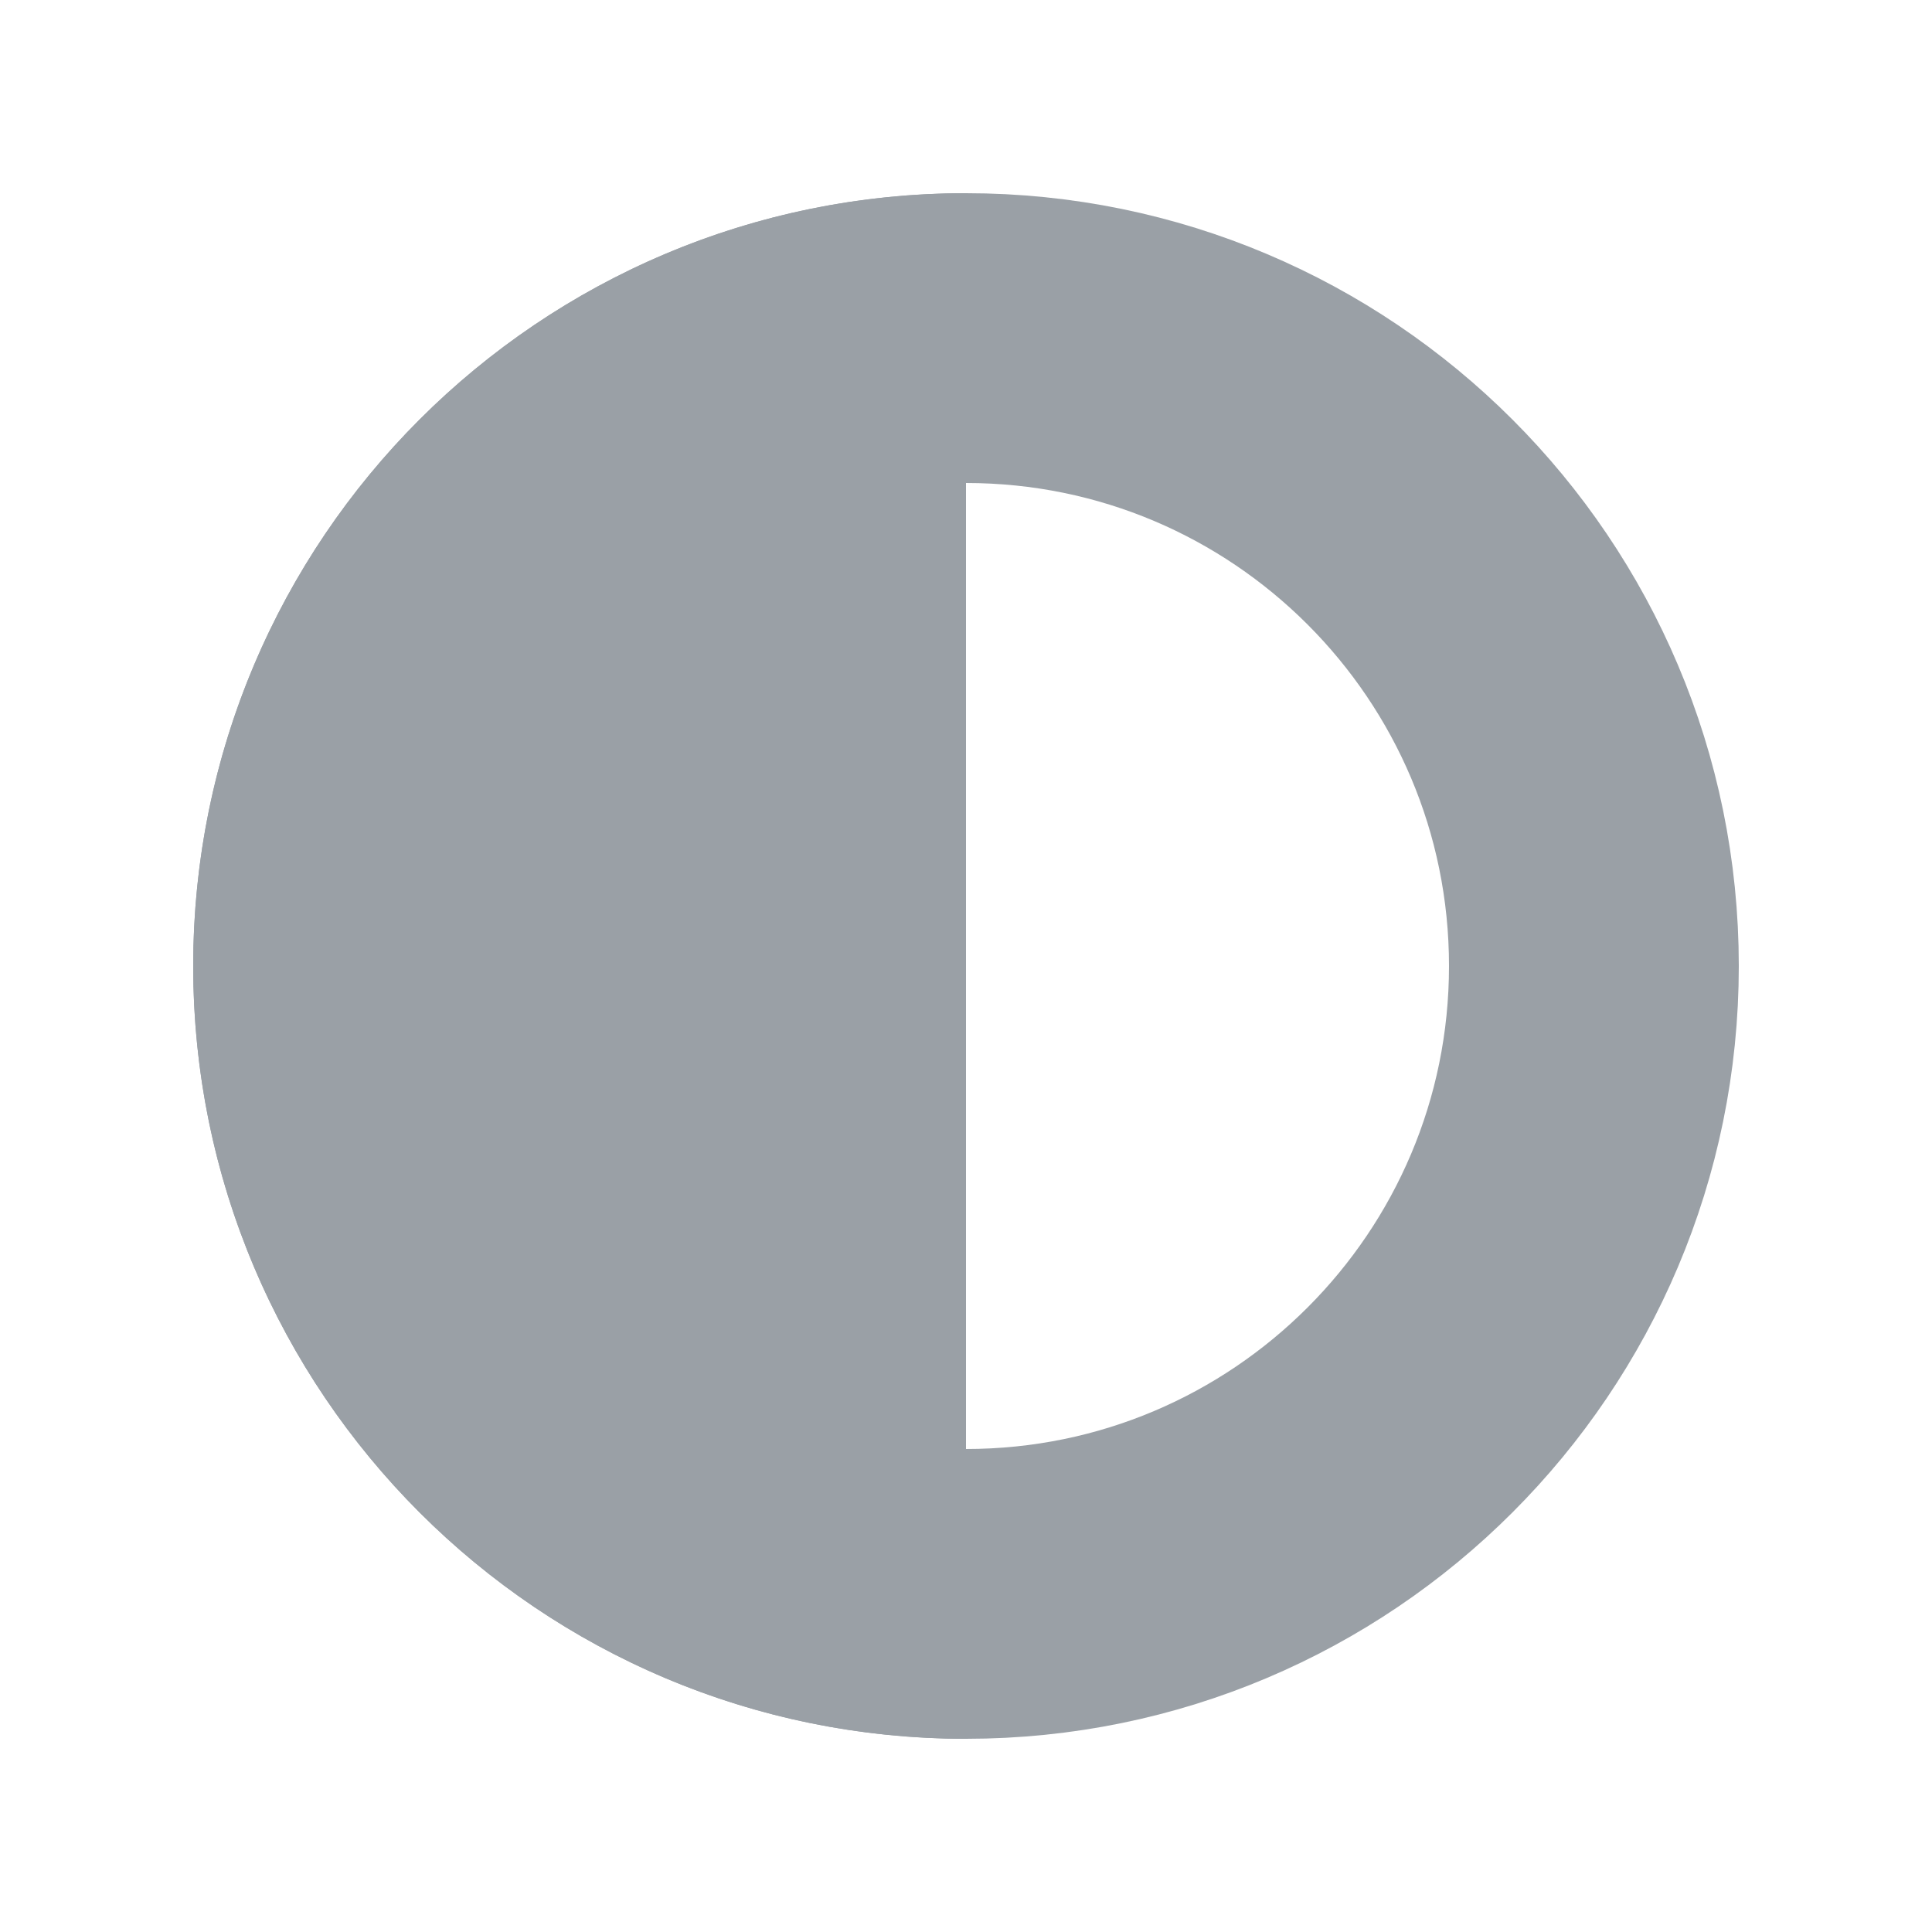
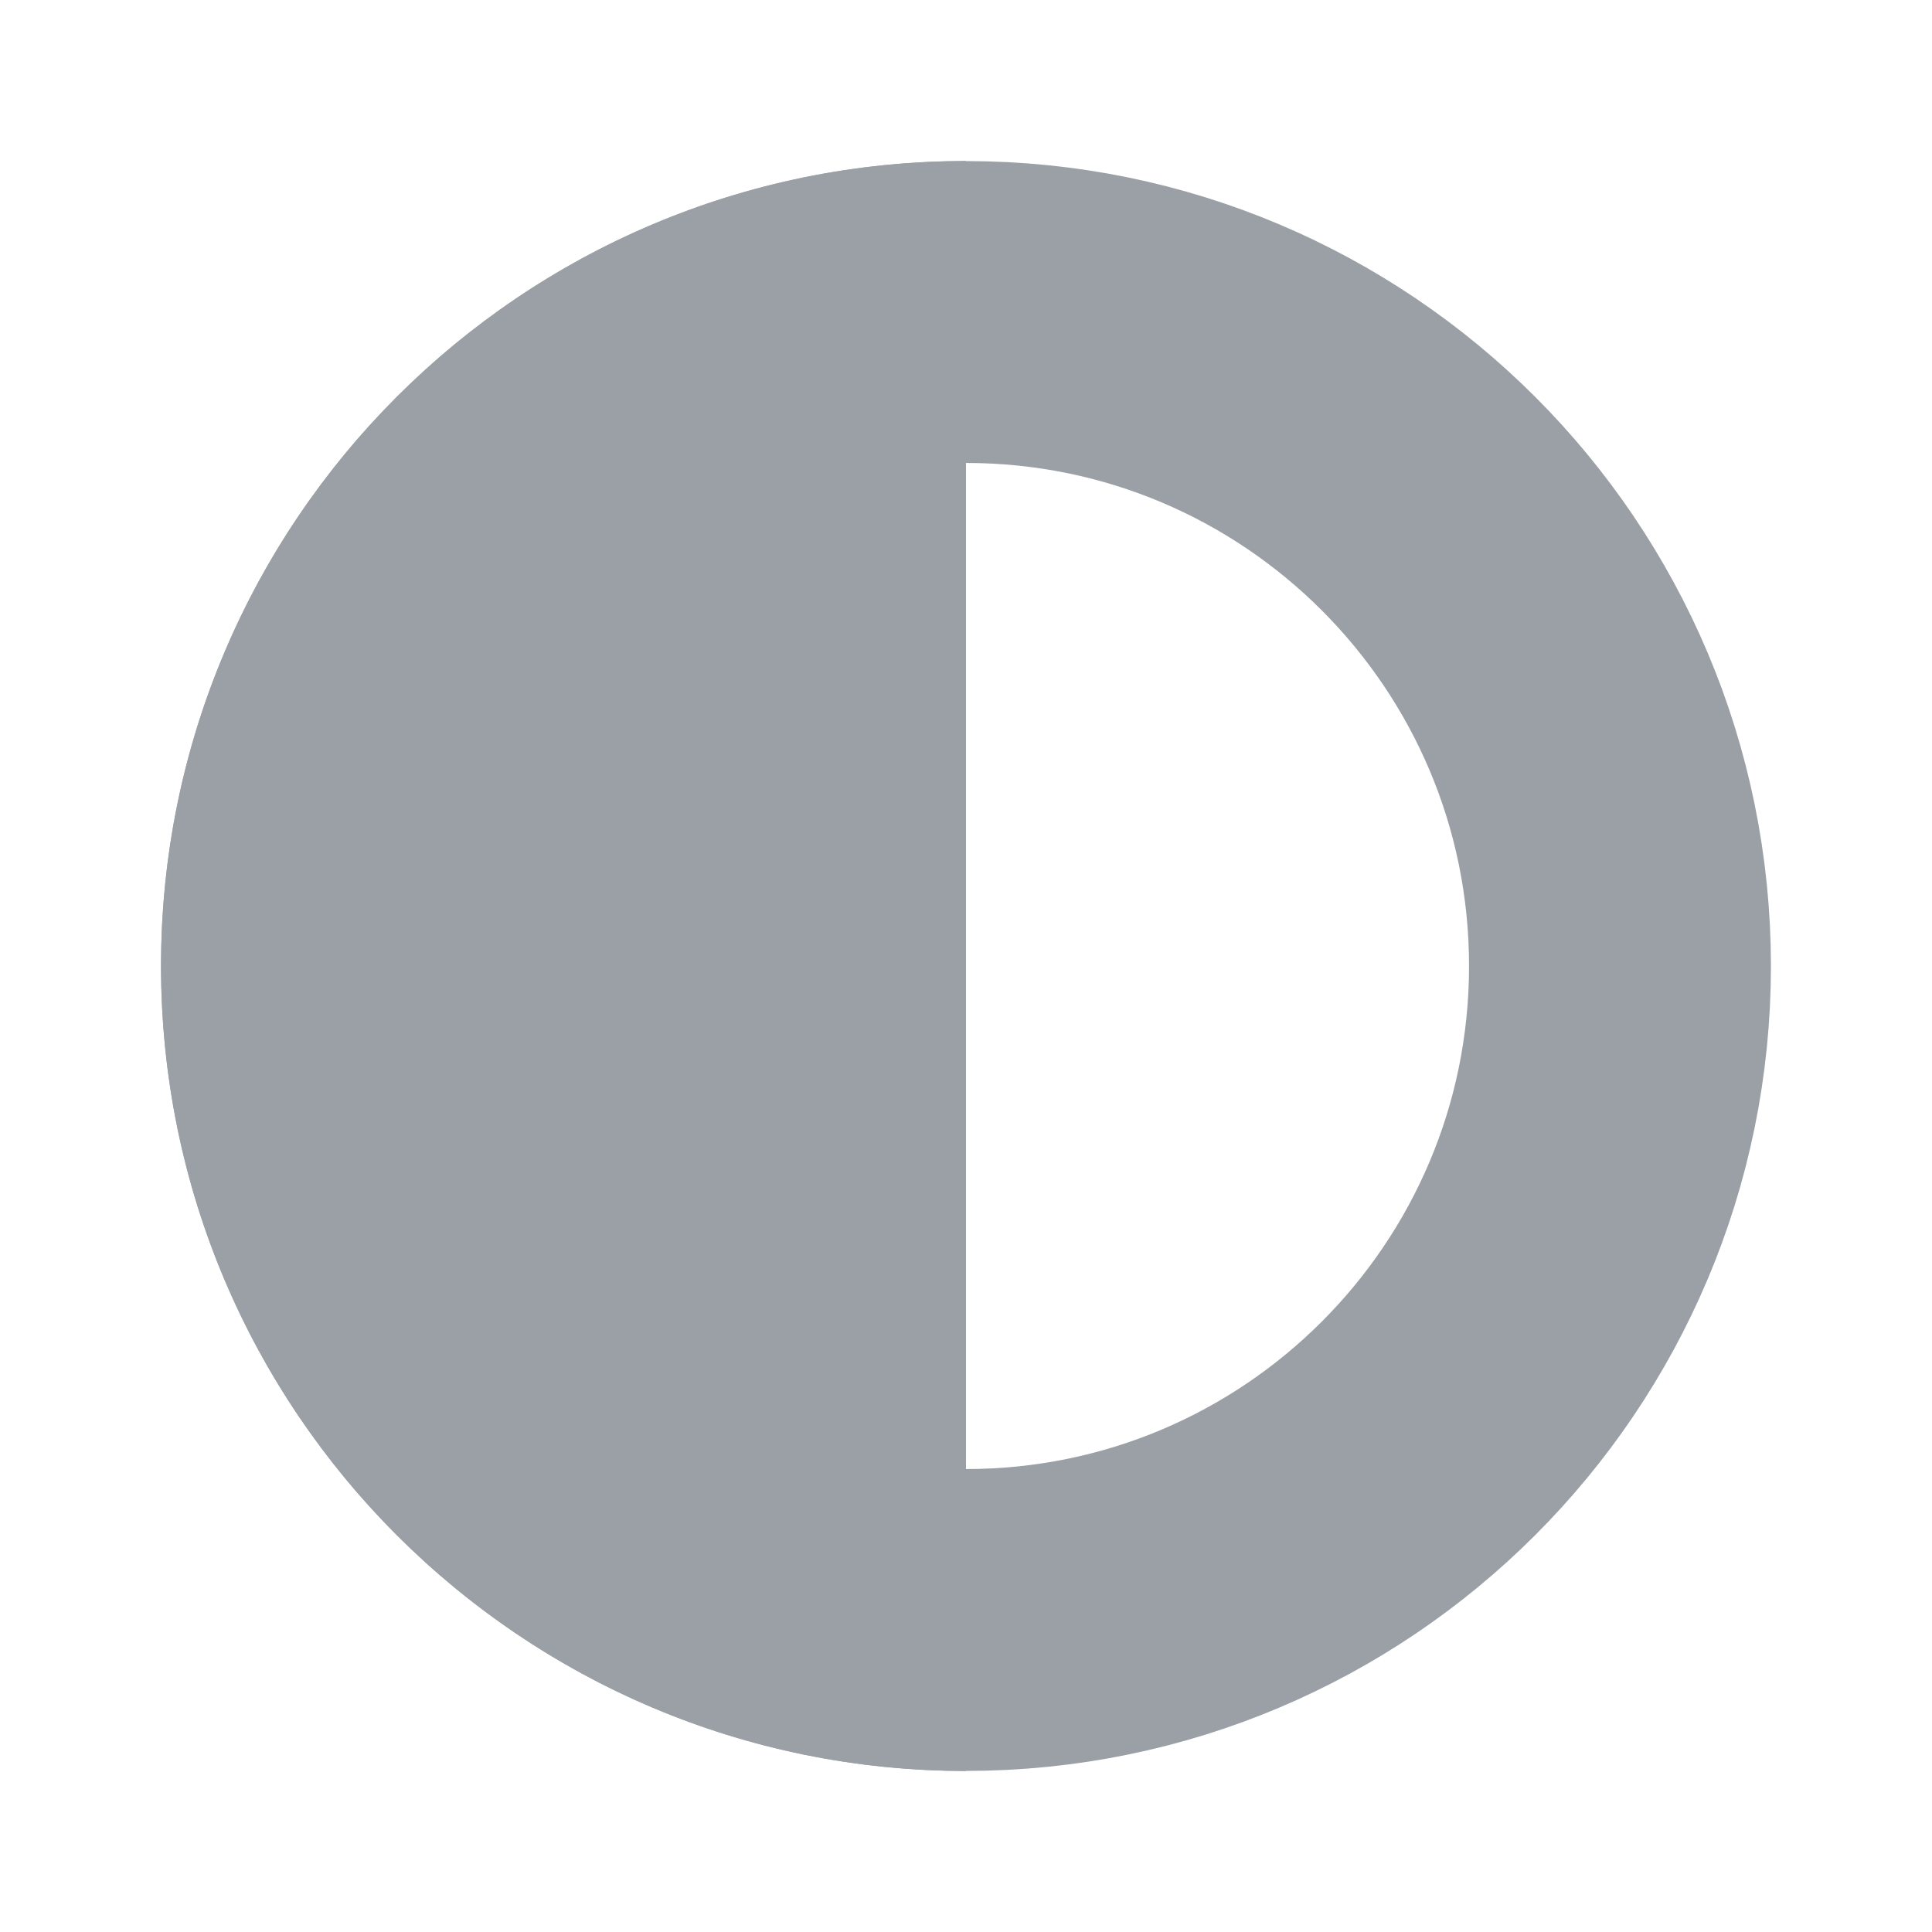
- <svg xmlns="http://www.w3.org/2000/svg" width="10" height="10" fill="none">
-   <circle cx="5" cy="5" r="3.25" stroke="#9AA0A6" stroke-width="1.5" />
-   <path fill-rule="evenodd" clip-rule="evenodd" d="M5 9V1h.01H5a4 4 0 100 8z" fill="#9AA0A6" />
+ <svg xmlns="http://www.w3.org/2000/svg" fill="none" height="12" viewBox="0 0 12 12" width="12">
+   <circle cx="6" cy="6" r="4.062" stroke="#9aa0a6" stroke-width="1.875" />
+   <path clip-rule="evenodd" d="m6 11v-10c-2.761 0-5 2.239-5 5s2.239 5 5 5z" fill="#9aa0a6" fill-rule="evenodd" />
</svg>
